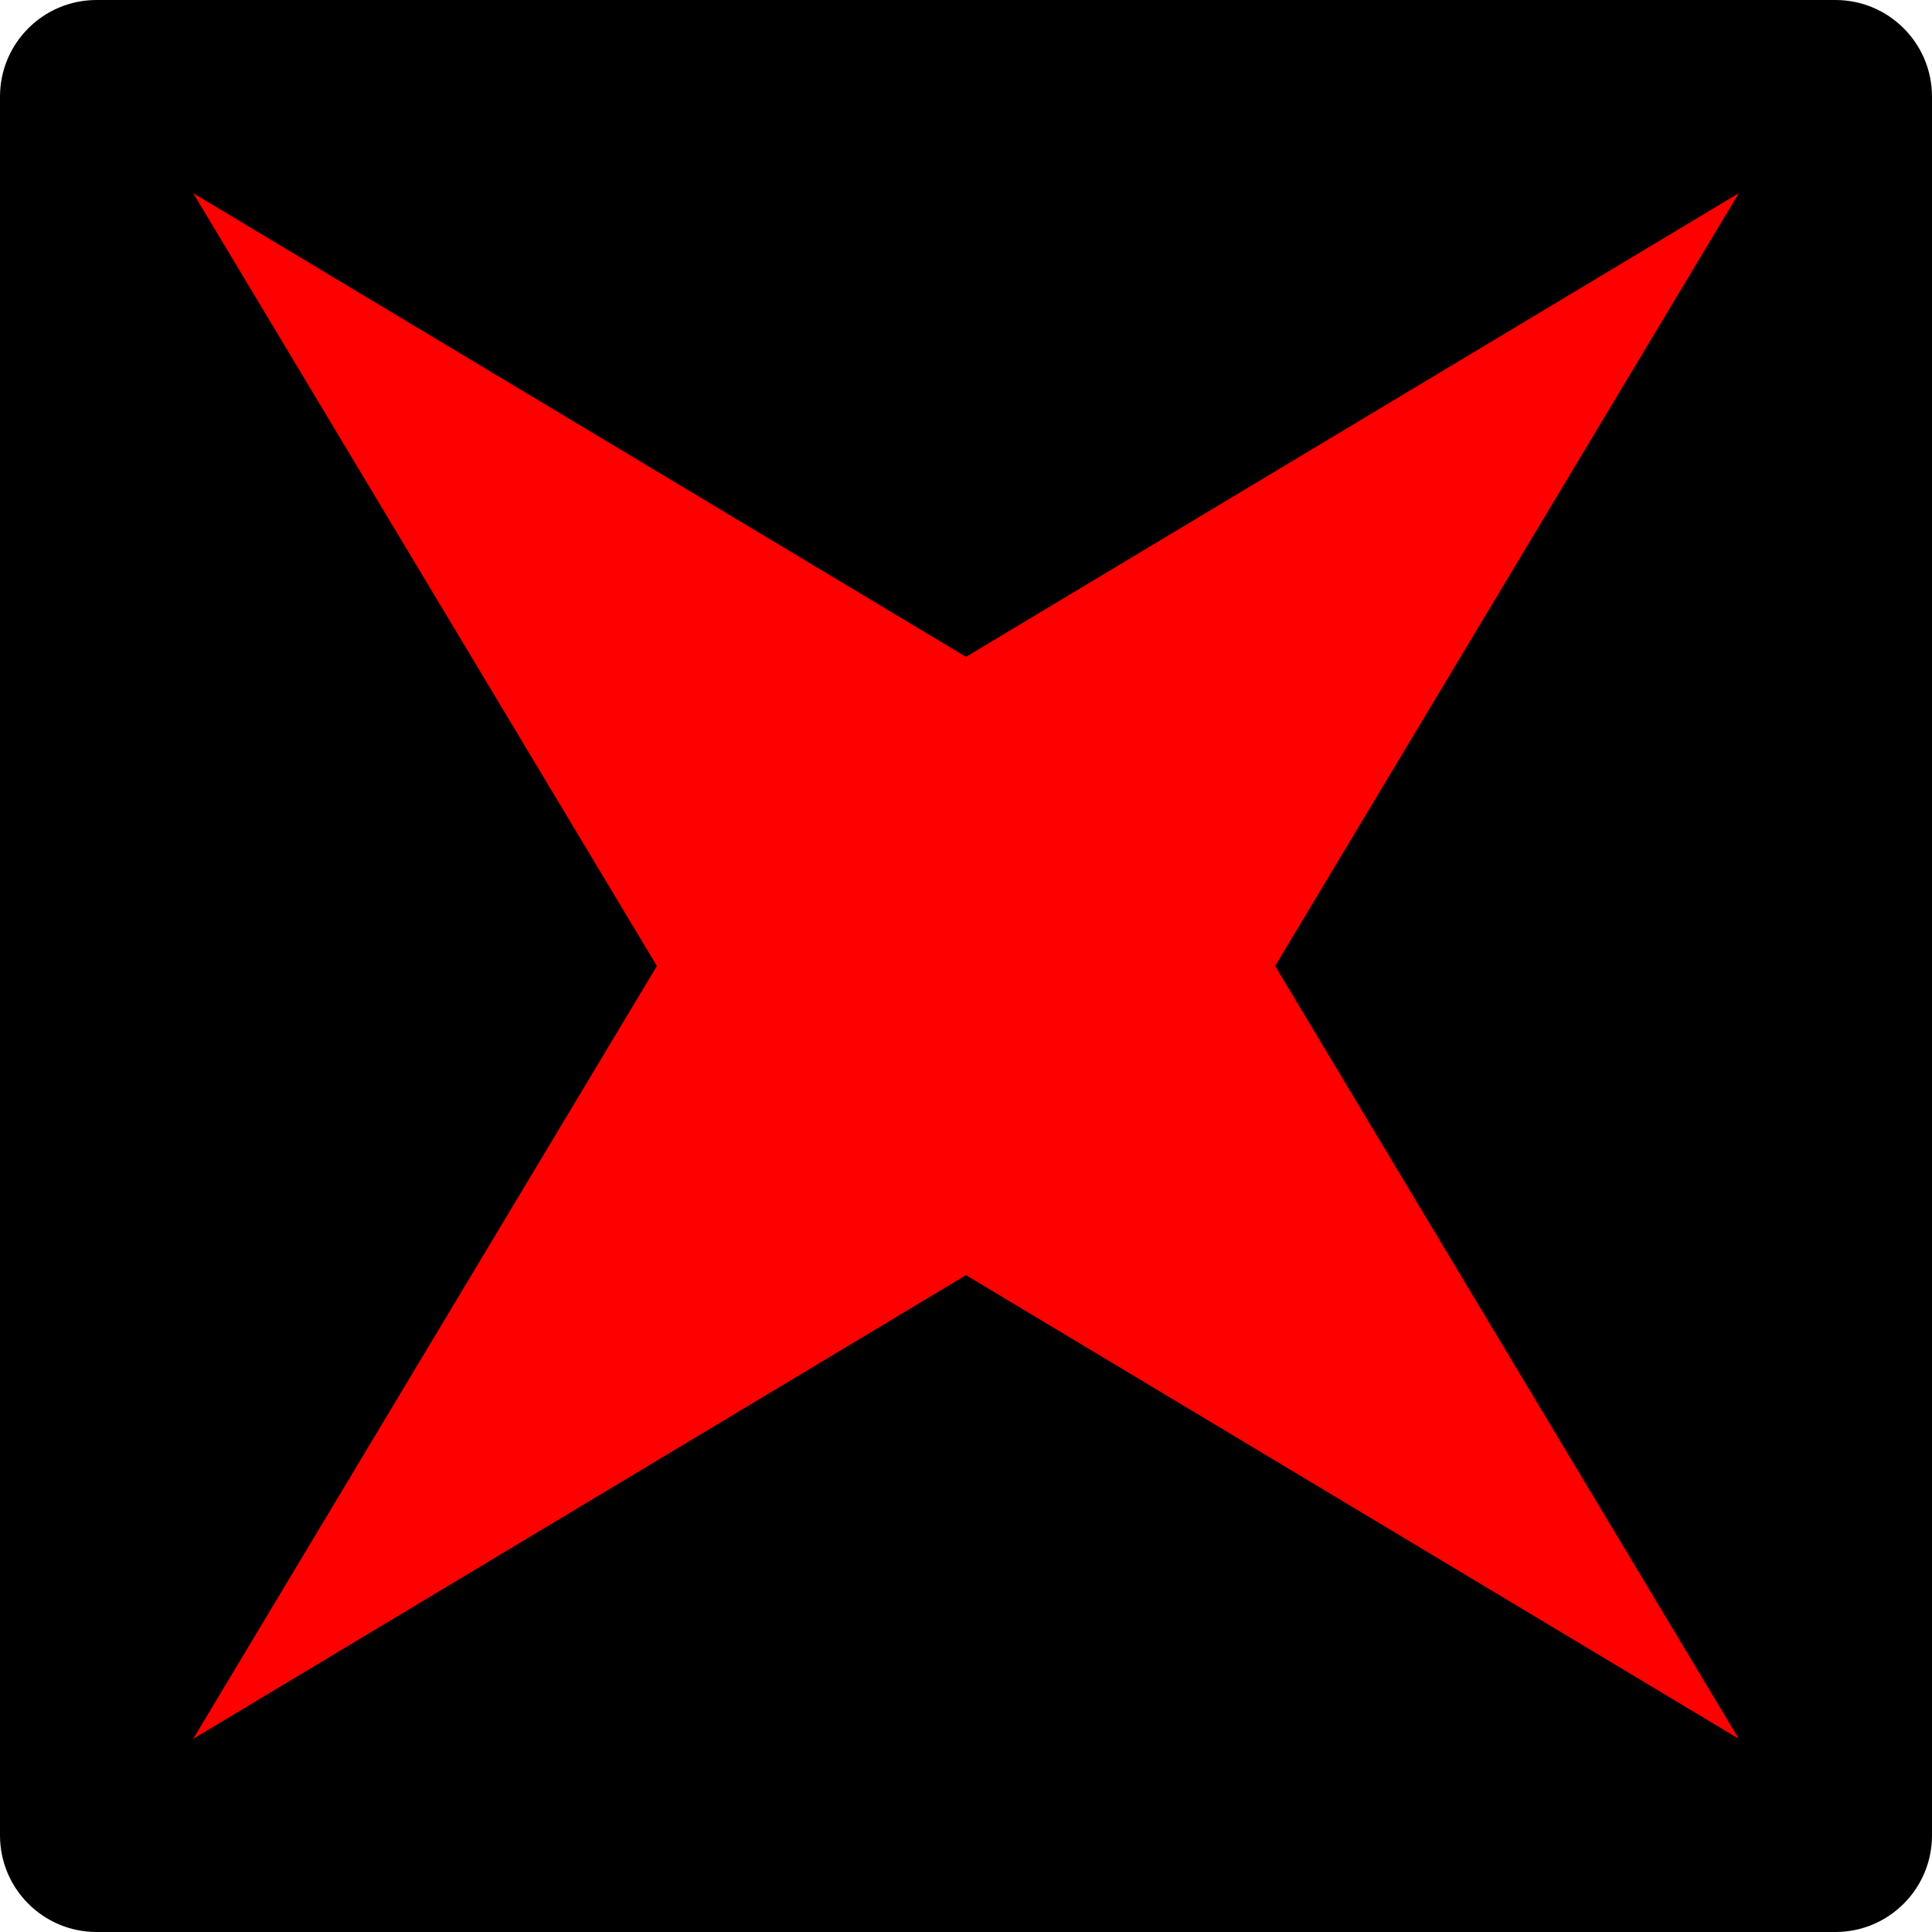
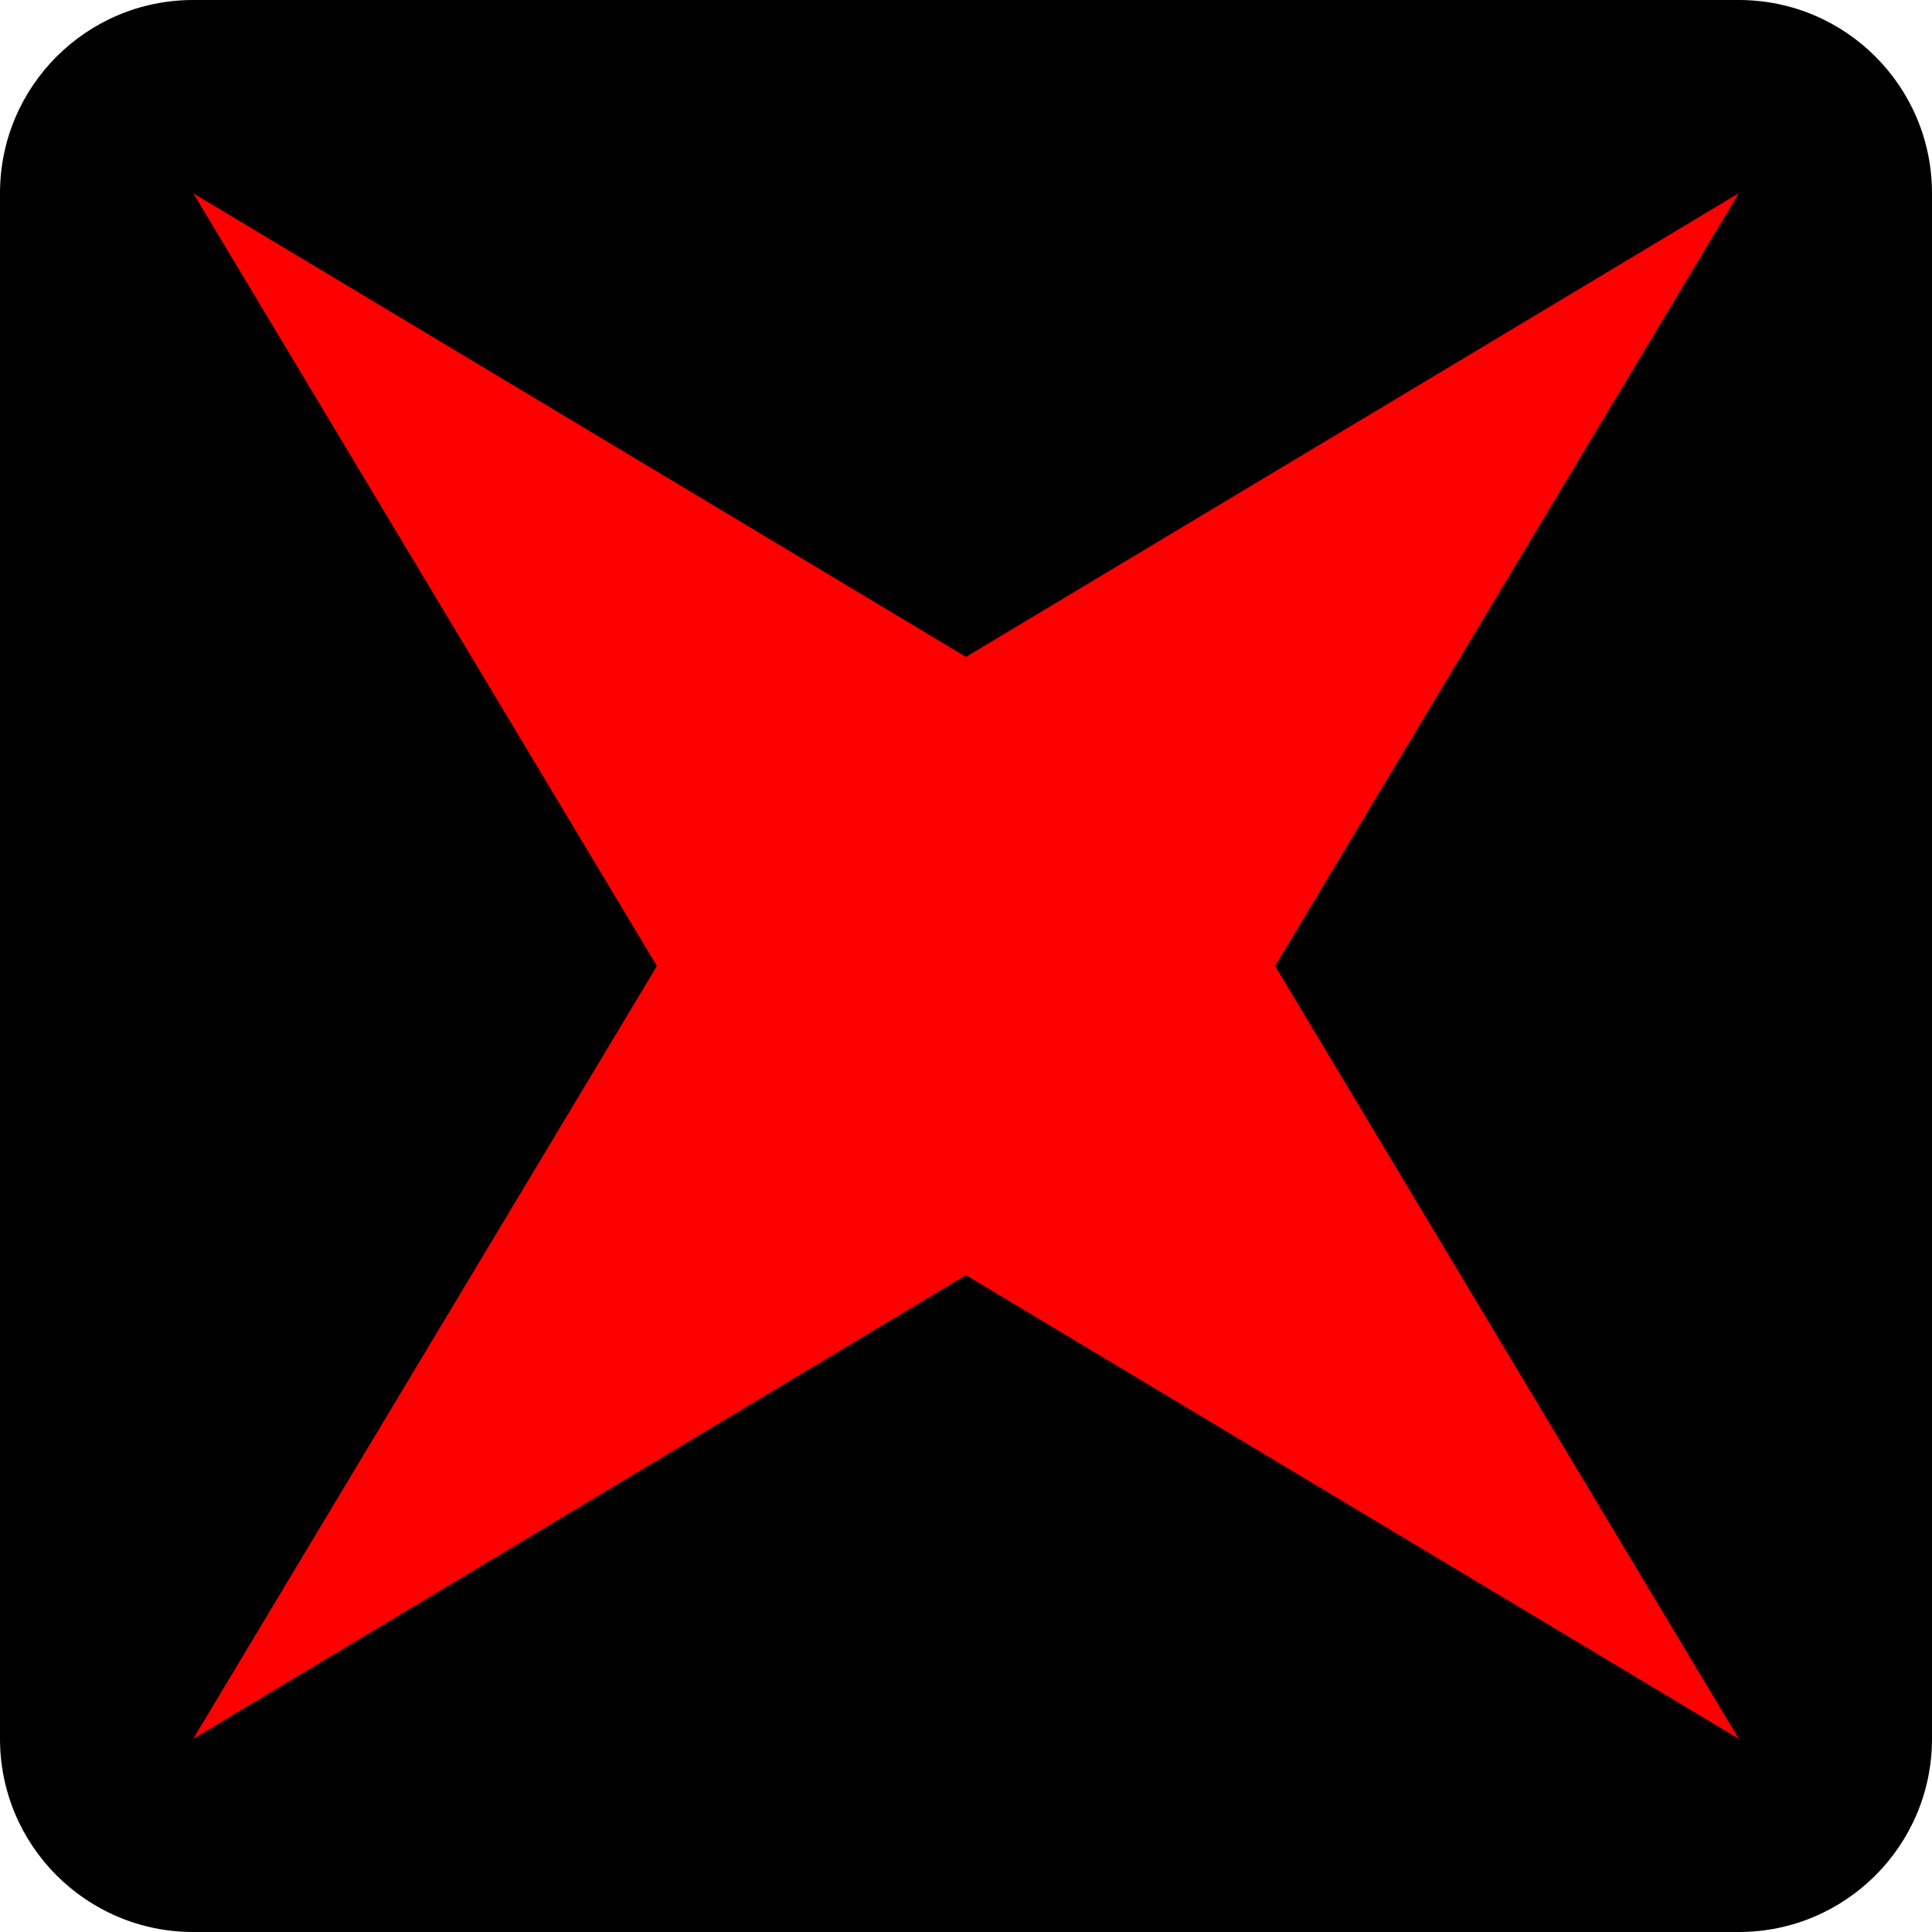
<svg xmlns="http://www.w3.org/2000/svg" opacity="1" width="200" height="200" version="1.1" viewBox="0 0 200 200">
  <g transform="translate(0 -922.52)">
-     <rect y="922.52" width="200" height="200" rx="10" ry="10" />
+     <rect y="922.52" width="200" height="200" rx="20" ry="20" />
    <path d="m20 942.52 48 80-48 80 80-48 80 48-48-80 48-80-80 48z" fill="#f00" />
  </g>
</svg>
